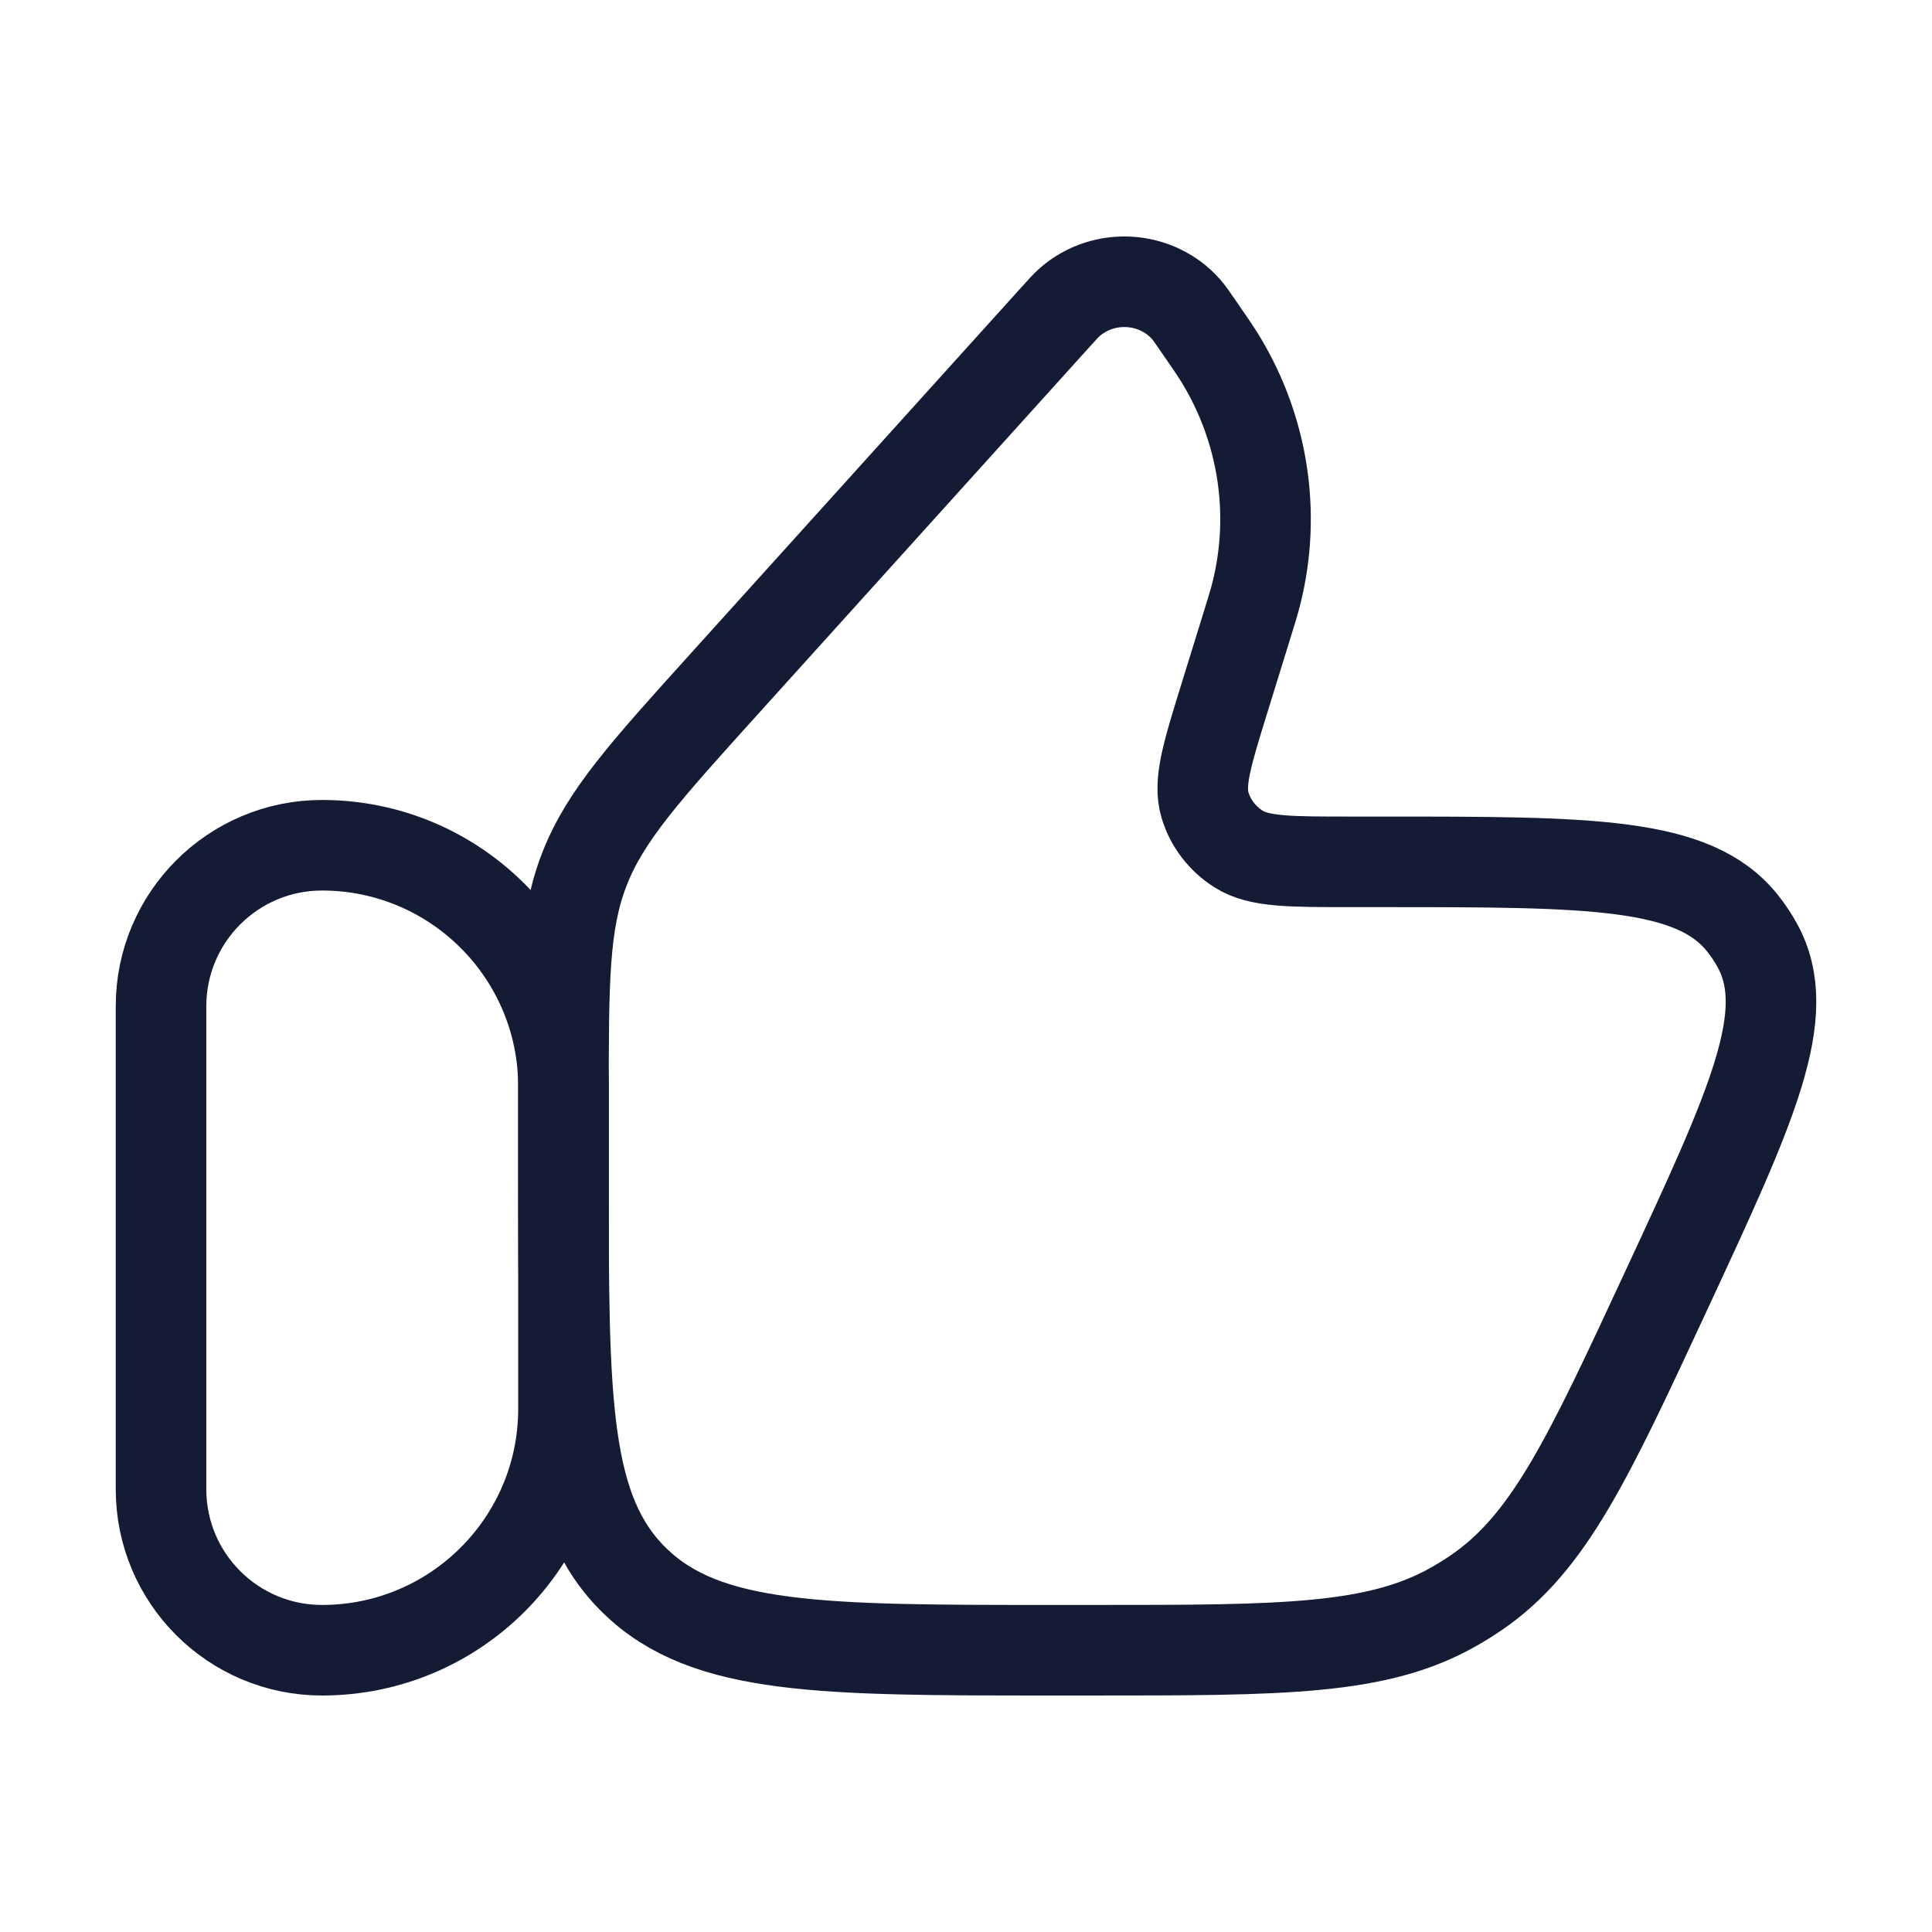
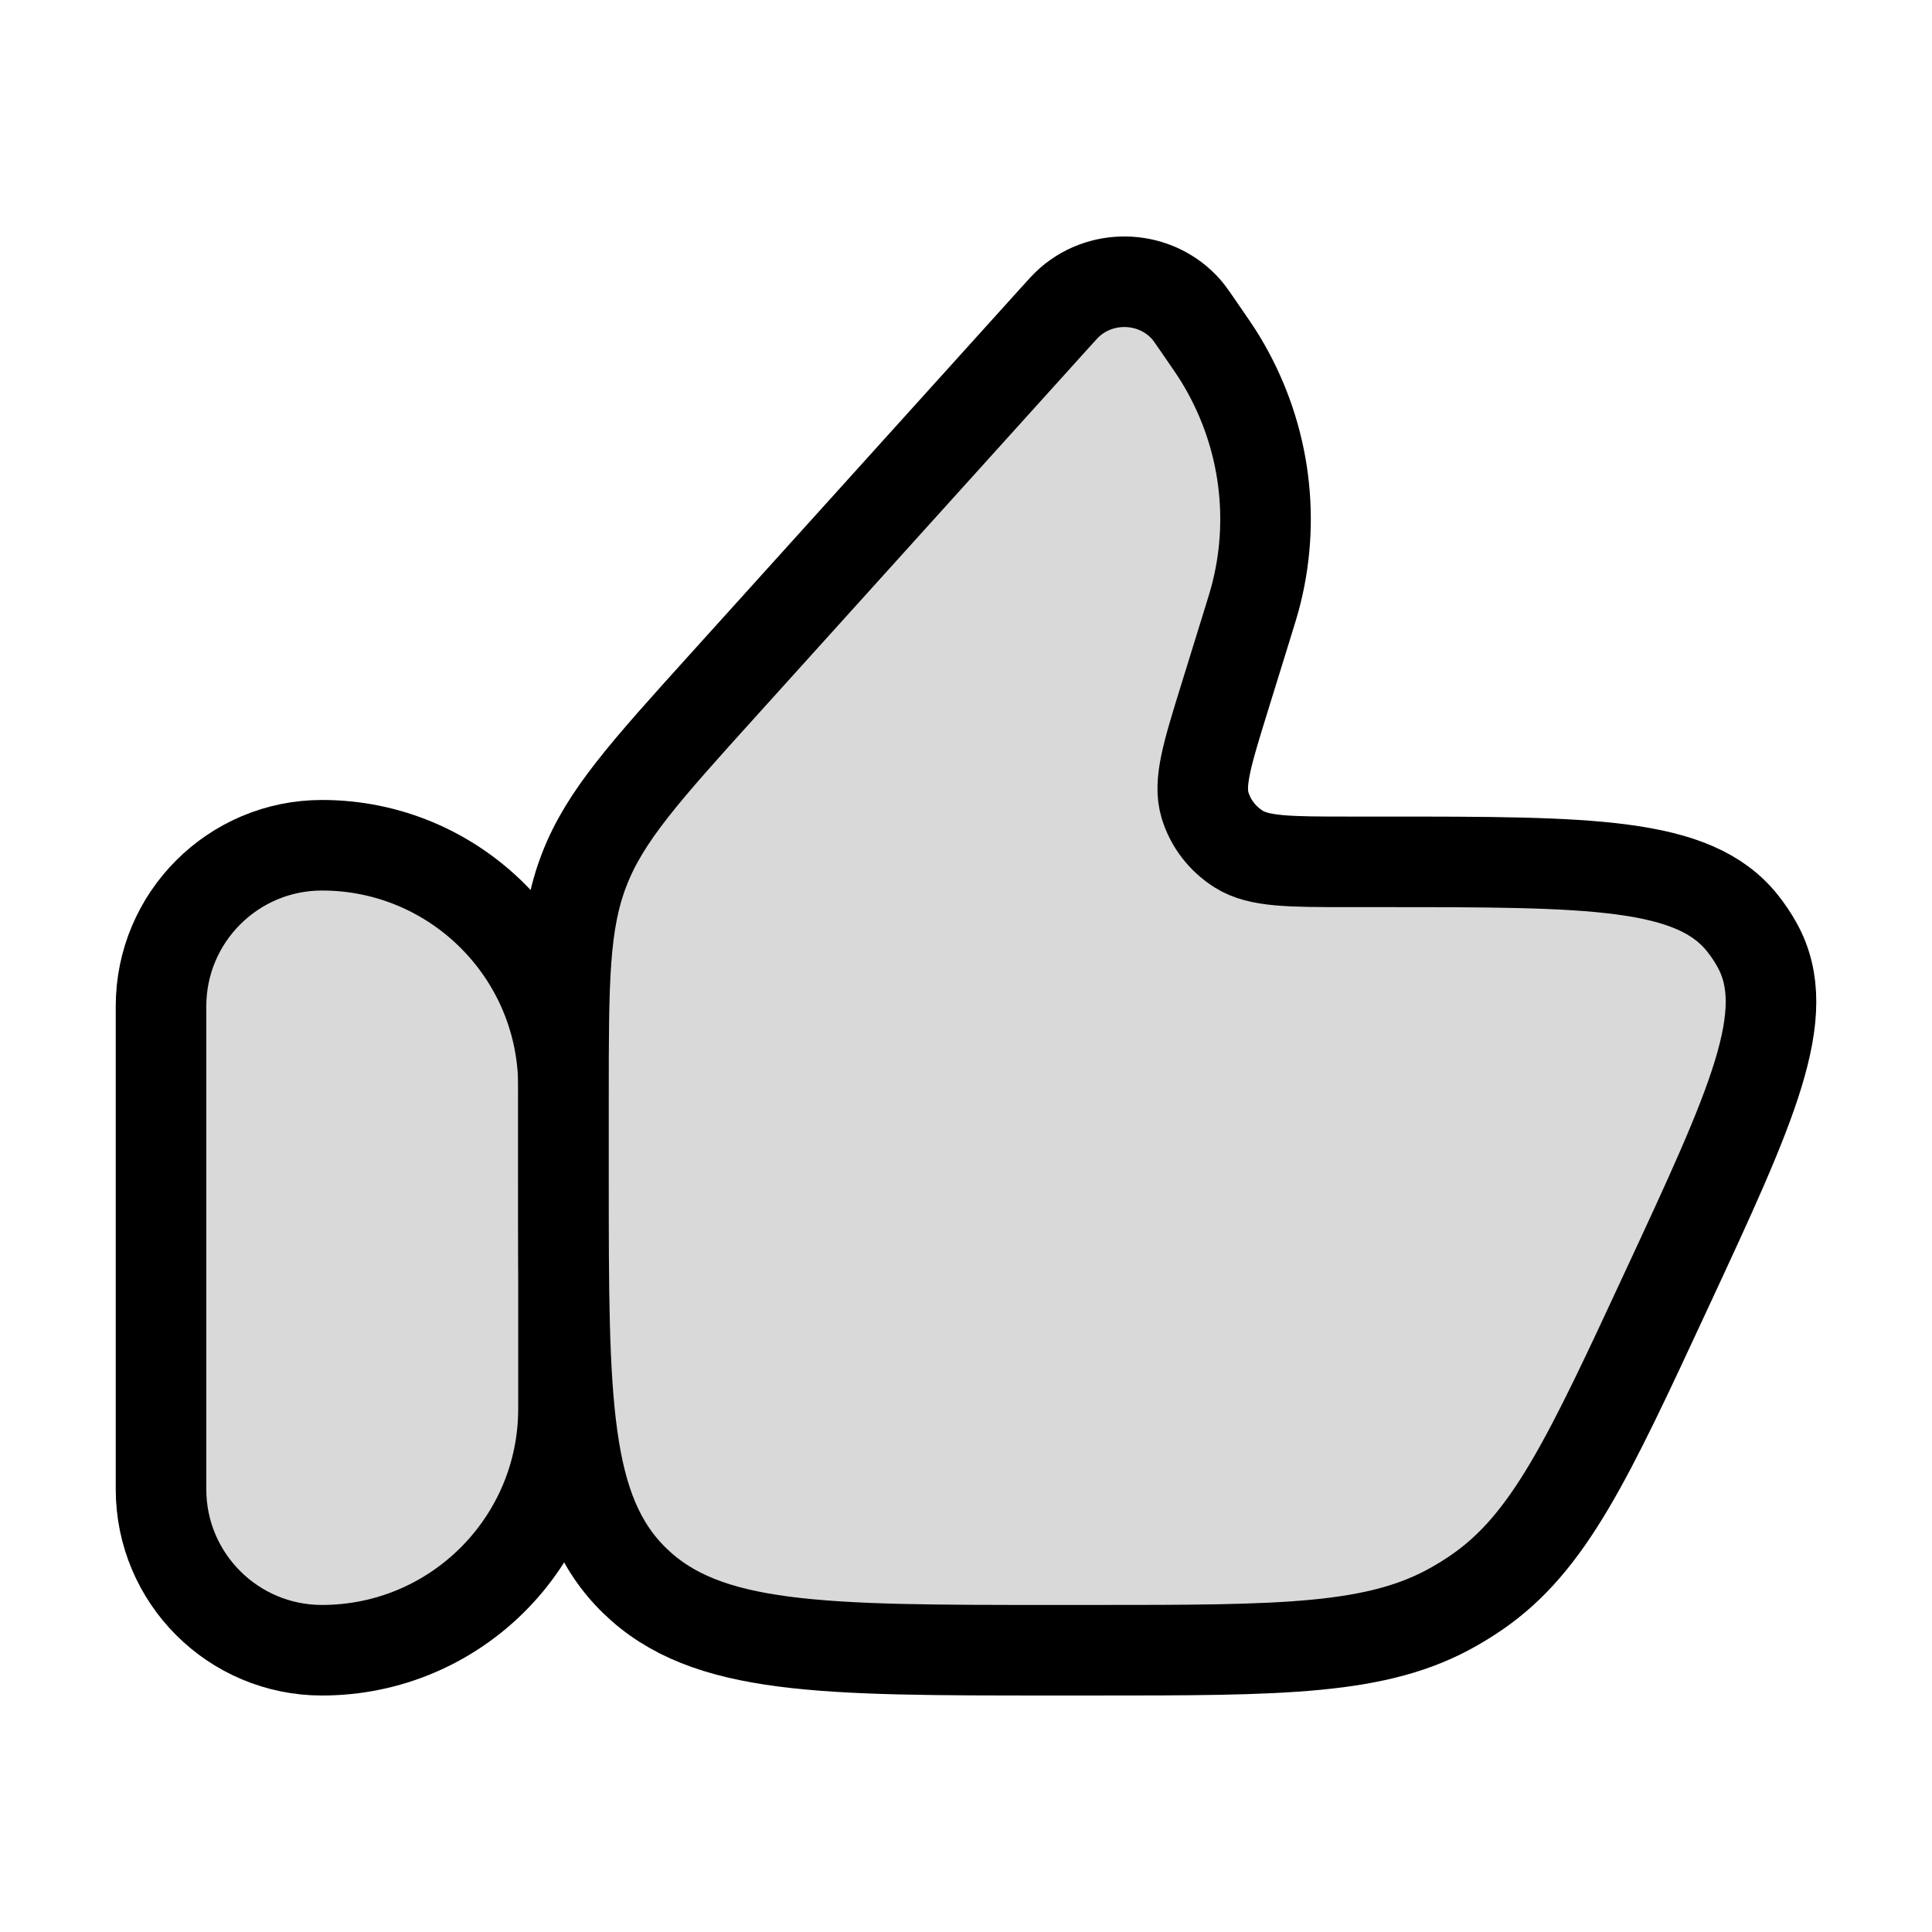
<svg xmlns="http://www.w3.org/2000/svg" width="32" height="32" viewBox="0 0 32 32" fill="none">
-   <path d="M2.667 16.667C2.667 15.194 3.861 14 5.333 14C7.542 14 9.333 15.791 9.333 18V23.333C9.333 25.543 7.542 27.333 5.333 27.333C3.861 27.333 2.667 26.14 2.667 24.667V16.667Z" stroke="#141B34" stroke-width="1.5" stroke-linecap="round" stroke-linejoin="round" />
-   <path d="M20.638 10.408L20.283 11.555C19.992 12.495 19.847 12.965 19.959 13.336C20.049 13.636 20.248 13.895 20.519 14.065C20.853 14.275 21.36 14.275 22.372 14.275H22.911C26.338 14.275 28.051 14.275 28.86 15.29C28.953 15.406 29.035 15.529 29.106 15.658C29.729 16.79 29.021 18.314 27.605 21.361C26.306 24.159 25.657 25.557 24.451 26.38C24.334 26.46 24.214 26.535 24.091 26.605C22.821 27.333 21.248 27.333 18.102 27.333H17.419C13.608 27.333 11.702 27.333 10.518 26.186C9.333 25.038 9.333 23.192 9.333 19.498V18.2C9.333 16.259 9.333 15.289 9.678 14.401C10.022 13.512 10.682 12.782 12.001 11.322L17.456 5.281C17.593 5.129 17.661 5.053 17.722 5.001C18.285 4.511 19.154 4.566 19.646 5.123C19.699 5.183 19.756 5.267 19.871 5.434C20.052 5.696 20.142 5.827 20.221 5.957C20.924 7.119 21.137 8.499 20.814 9.81C20.778 9.956 20.732 10.107 20.638 10.408Z" stroke="#141B34" stroke-width="1.5" stroke-linecap="round" stroke-linejoin="round" />
+   <path d="M2.667 16.667C2.667 15.194 3.861 14 5.333 14C7.542 14 9.333 15.791 9.333 18V23.333C9.333 25.543 7.542 27.333 5.333 27.333C3.861 27.333 2.667 26.14 2.667 24.667V16.667Z" fill="#D9D9D9" stroke="#000000" stroke-width="1.5" stroke-linecap="round" stroke-linejoin="round" />
+   <path d="M20.638 10.408L20.283 11.555C19.992 12.495 19.847 12.965 19.959 13.336C20.049 13.636 20.248 13.895 20.519 14.065C20.853 14.275 21.36 14.275 22.372 14.275H22.911C26.338 14.275 28.051 14.275 28.86 15.29C28.953 15.406 29.035 15.529 29.106 15.658C29.729 16.79 29.021 18.314 27.605 21.361C26.306 24.159 25.657 25.557 24.451 26.38C24.334 26.46 24.214 26.535 24.091 26.605C22.821 27.333 21.248 27.333 18.102 27.333H17.419C13.608 27.333 11.702 27.333 10.518 26.186C9.333 25.038 9.333 23.192 9.333 19.498V18.2C9.333 16.259 9.333 15.289 9.678 14.401C10.022 13.512 10.682 12.782 12.001 11.322L17.456 5.281C17.593 5.129 17.661 5.053 17.722 5.001C18.285 4.511 19.154 4.566 19.646 5.123C19.699 5.183 19.756 5.267 19.871 5.434C20.052 5.696 20.142 5.827 20.221 5.957C20.924 7.119 21.137 8.499 20.814 9.81C20.778 9.956 20.732 10.107 20.638 10.408Z" fill="#D9D9D9" stroke="#000000" stroke-width="1.5" stroke-linecap="round" stroke-linejoin="round" />
</svg>
